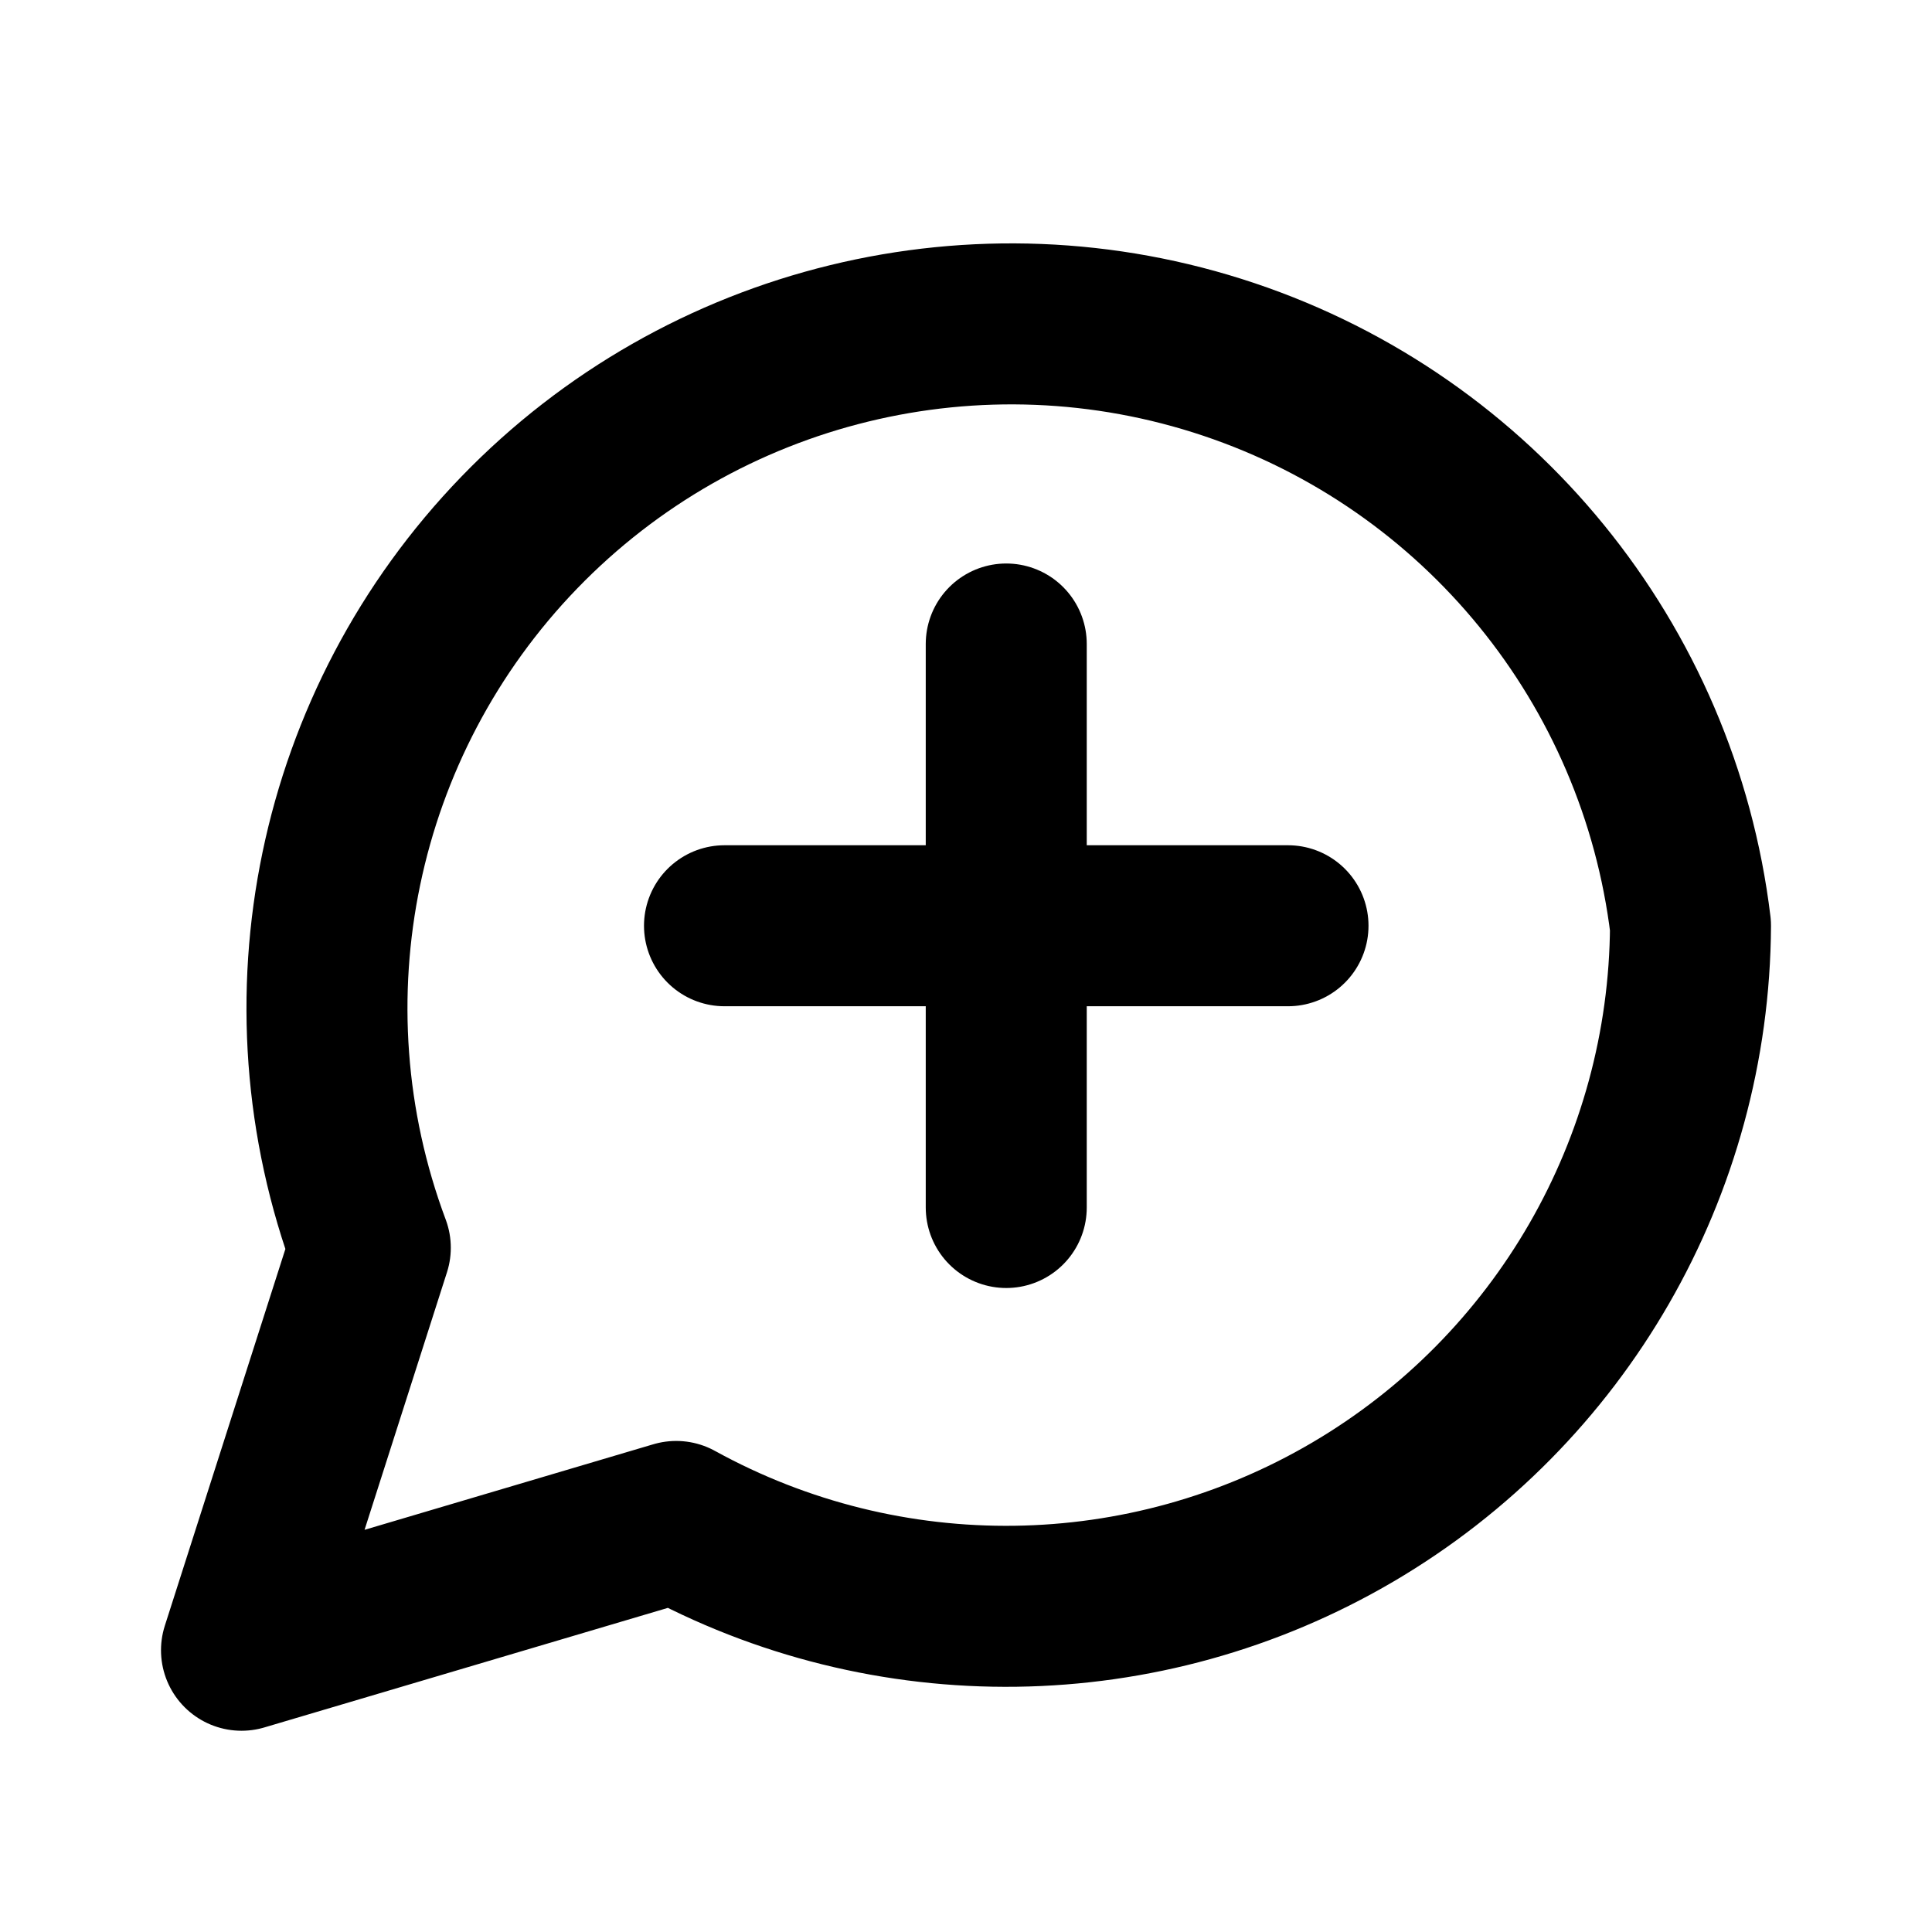
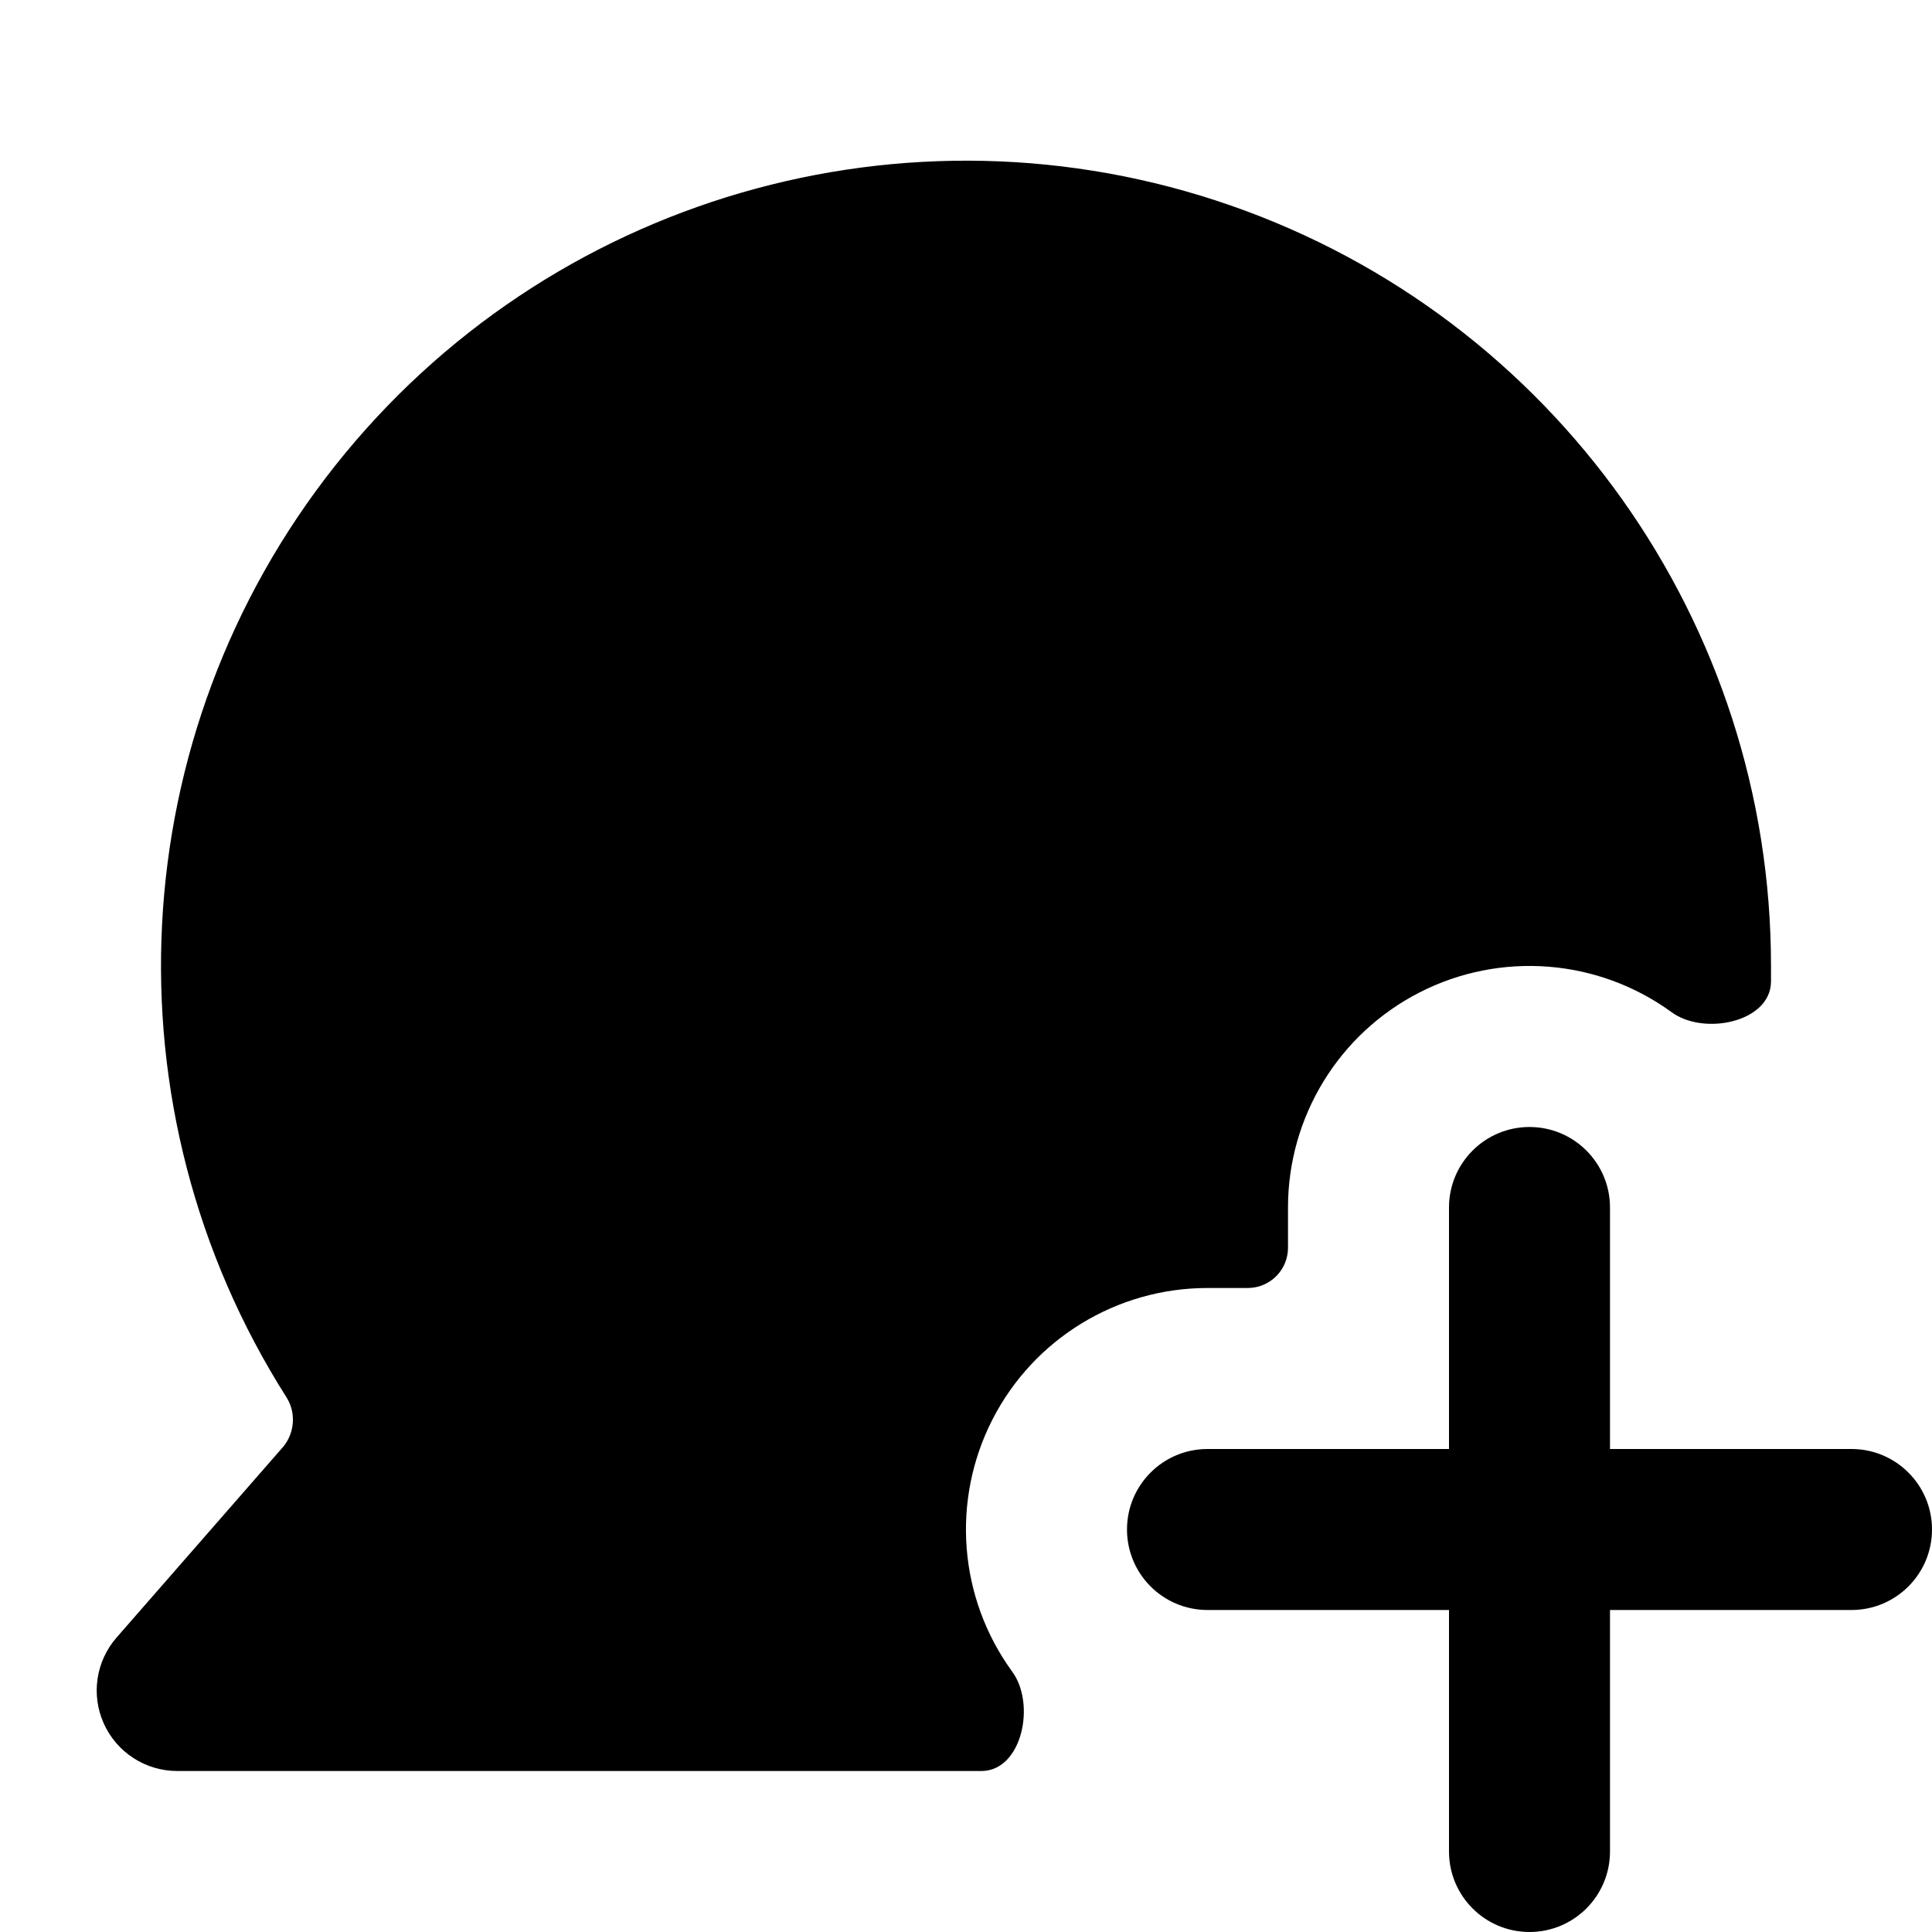
- <svg xmlns="http://www.w3.org/2000/svg" width="24" height="24" viewBox="0 0 24 24" fill="none" stroke="currentColor" stroke-width="2" stroke-linecap="round" stroke-linejoin="round">
-   <path d="M21 11.5a8.5 8.5 0 0 1-12.6 7.4L3 20.5l1.6-5A8.5 8.5 0 1 1 21 11.5z" />
-   <path d="M12.5 8v7M9 11.5h7" />
+ <svg xmlns="http://www.w3.org/2000/svg" width="24" height="24" fill="none" viewBox="0 0 24 24">
+   <path fill="currentColor" d="M19 14a1 1 0 0 1 1 1v3h3a1 1 0 1 1 0 2h-3v3a1 1 0 1 1-2 0v-3h-3a1 1 0 1 1 0-2h3v-3a1 1 0 0 1 1-1Z" />
+   <path fill="currentColor" d="M20.76 12.57c.4.3 1.23.13 1.24-.37V12a10 10 0 1 0-18.44 5.36c.12.19.1.44-.04.61l-2.07 2.37A1 1 0 0 0 2.2 22h10c.5-.01.67-.84.37-1.24A3 3 0 0 1 15 16h.5a.5.5 0 0 0 .5-.5V15a3 3 0 0 1 4.76-2.43Z" />
</svg>
